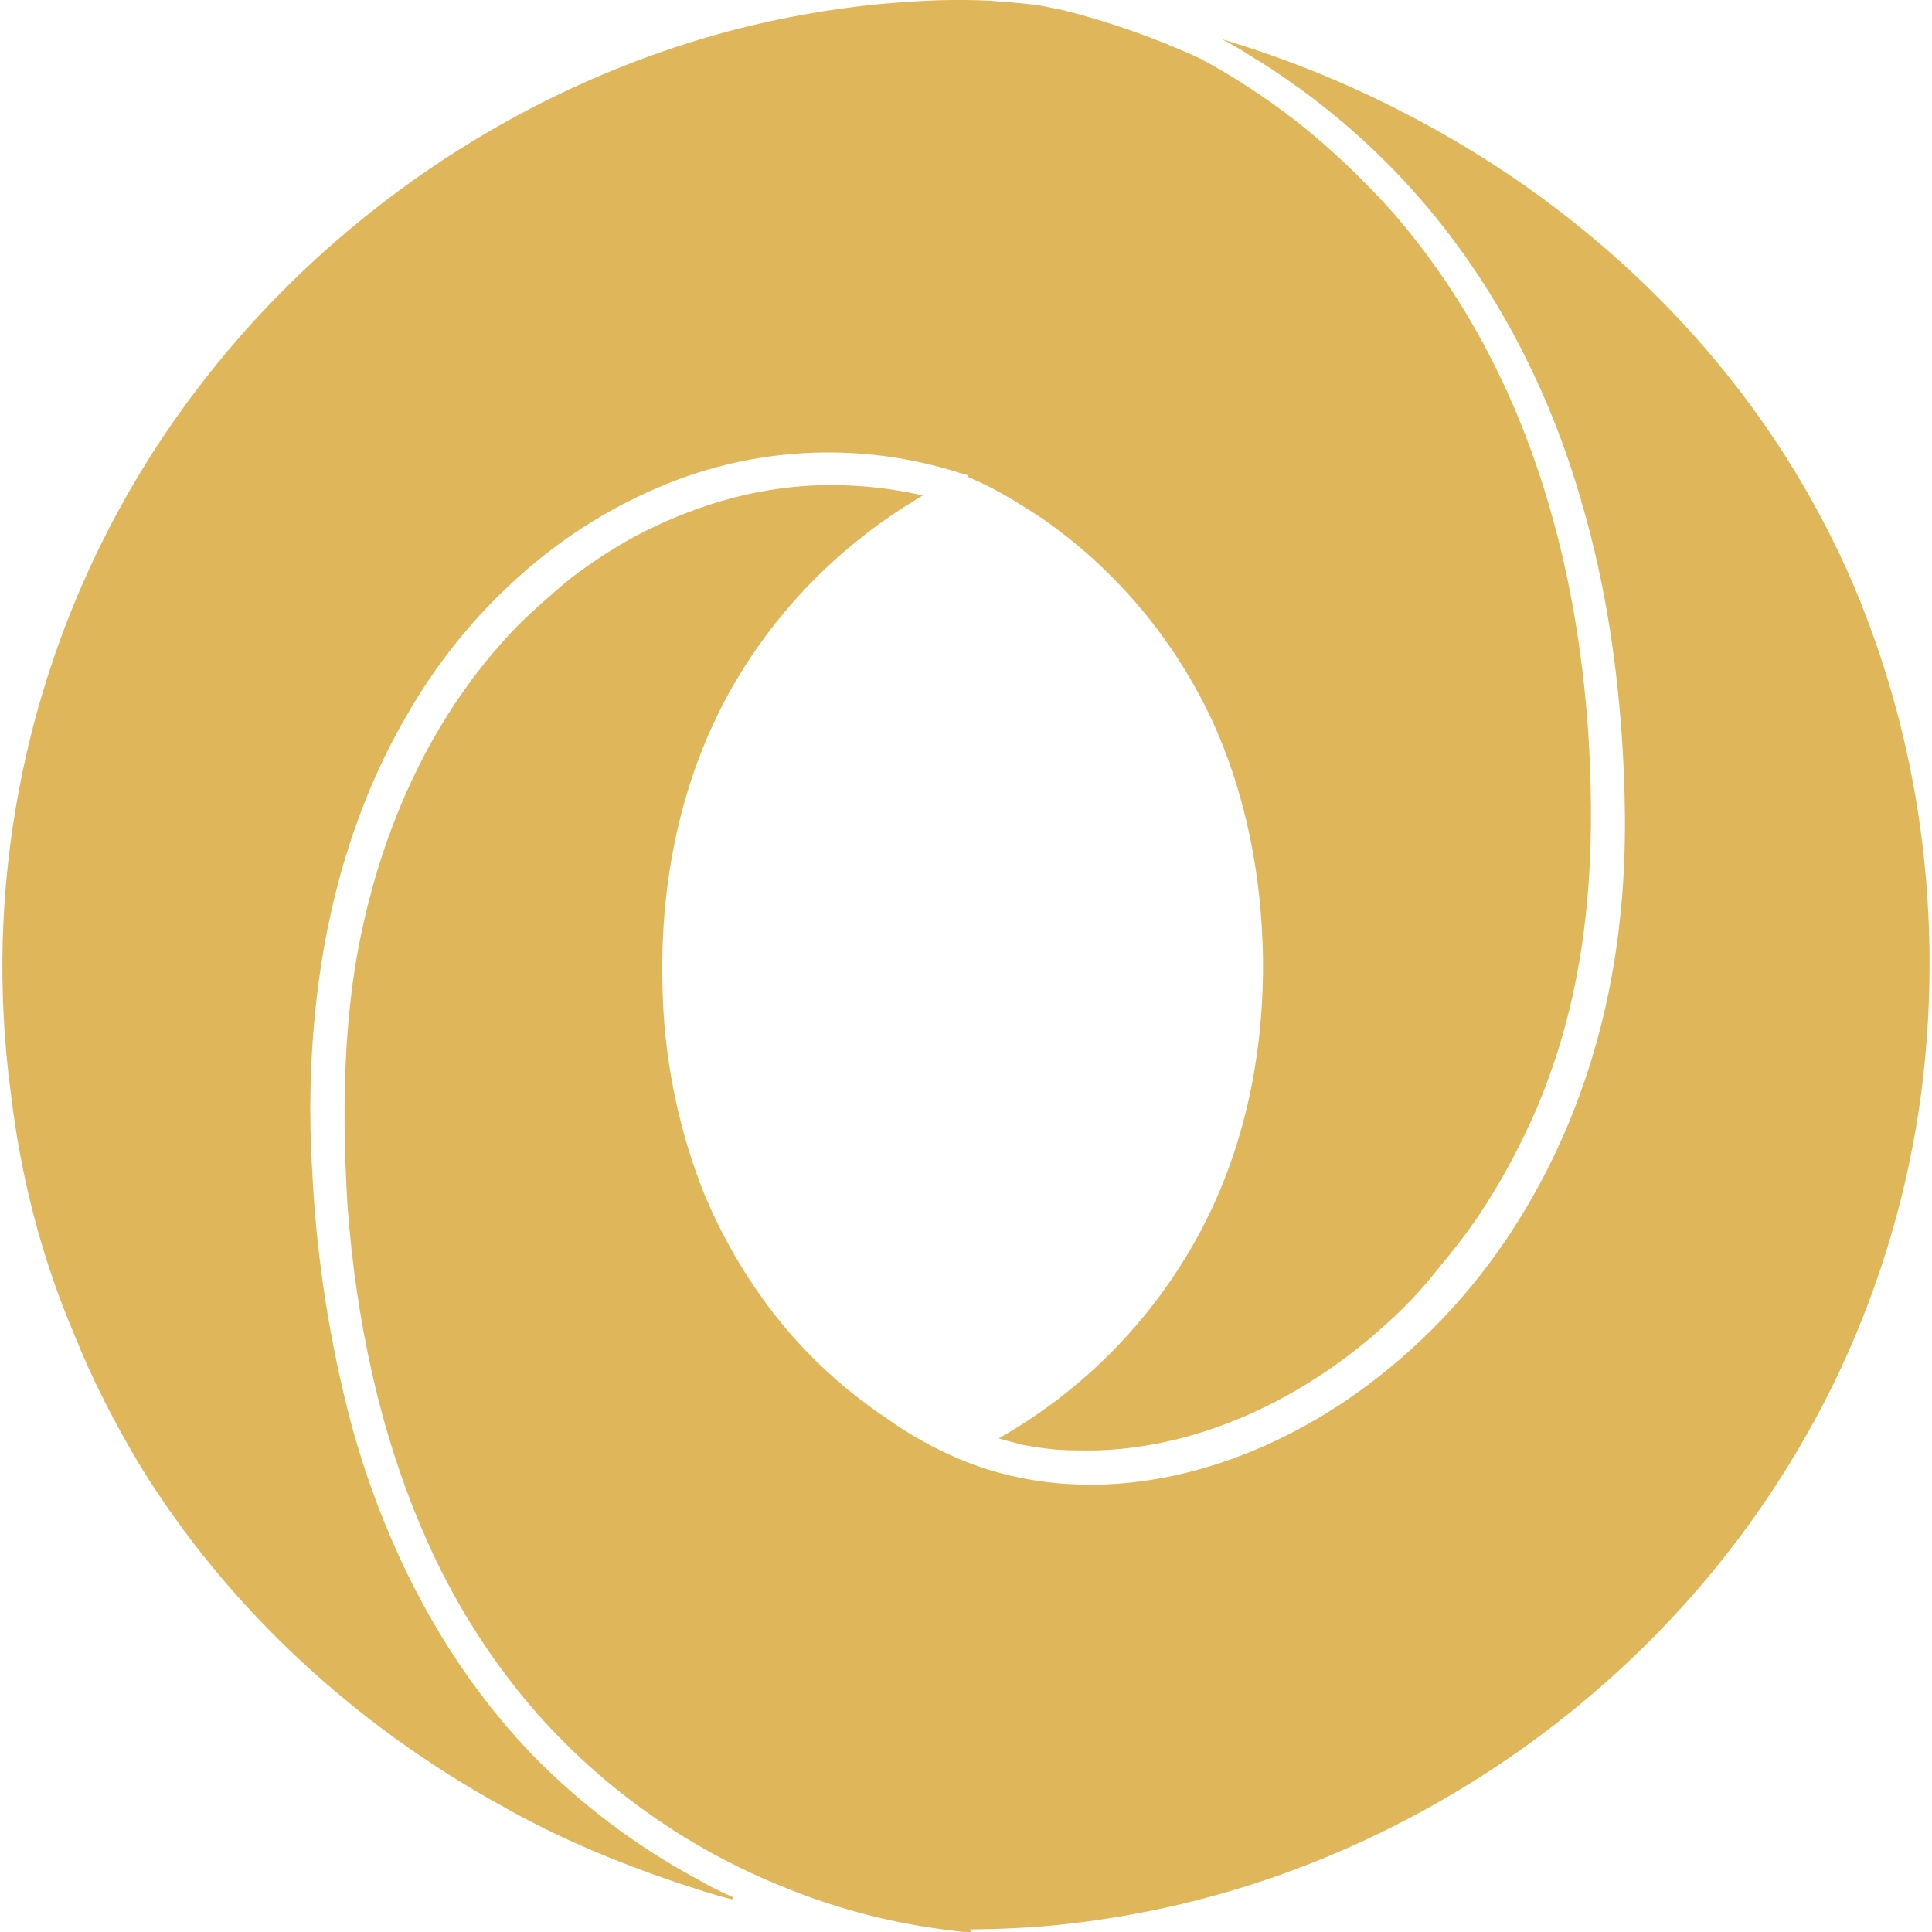
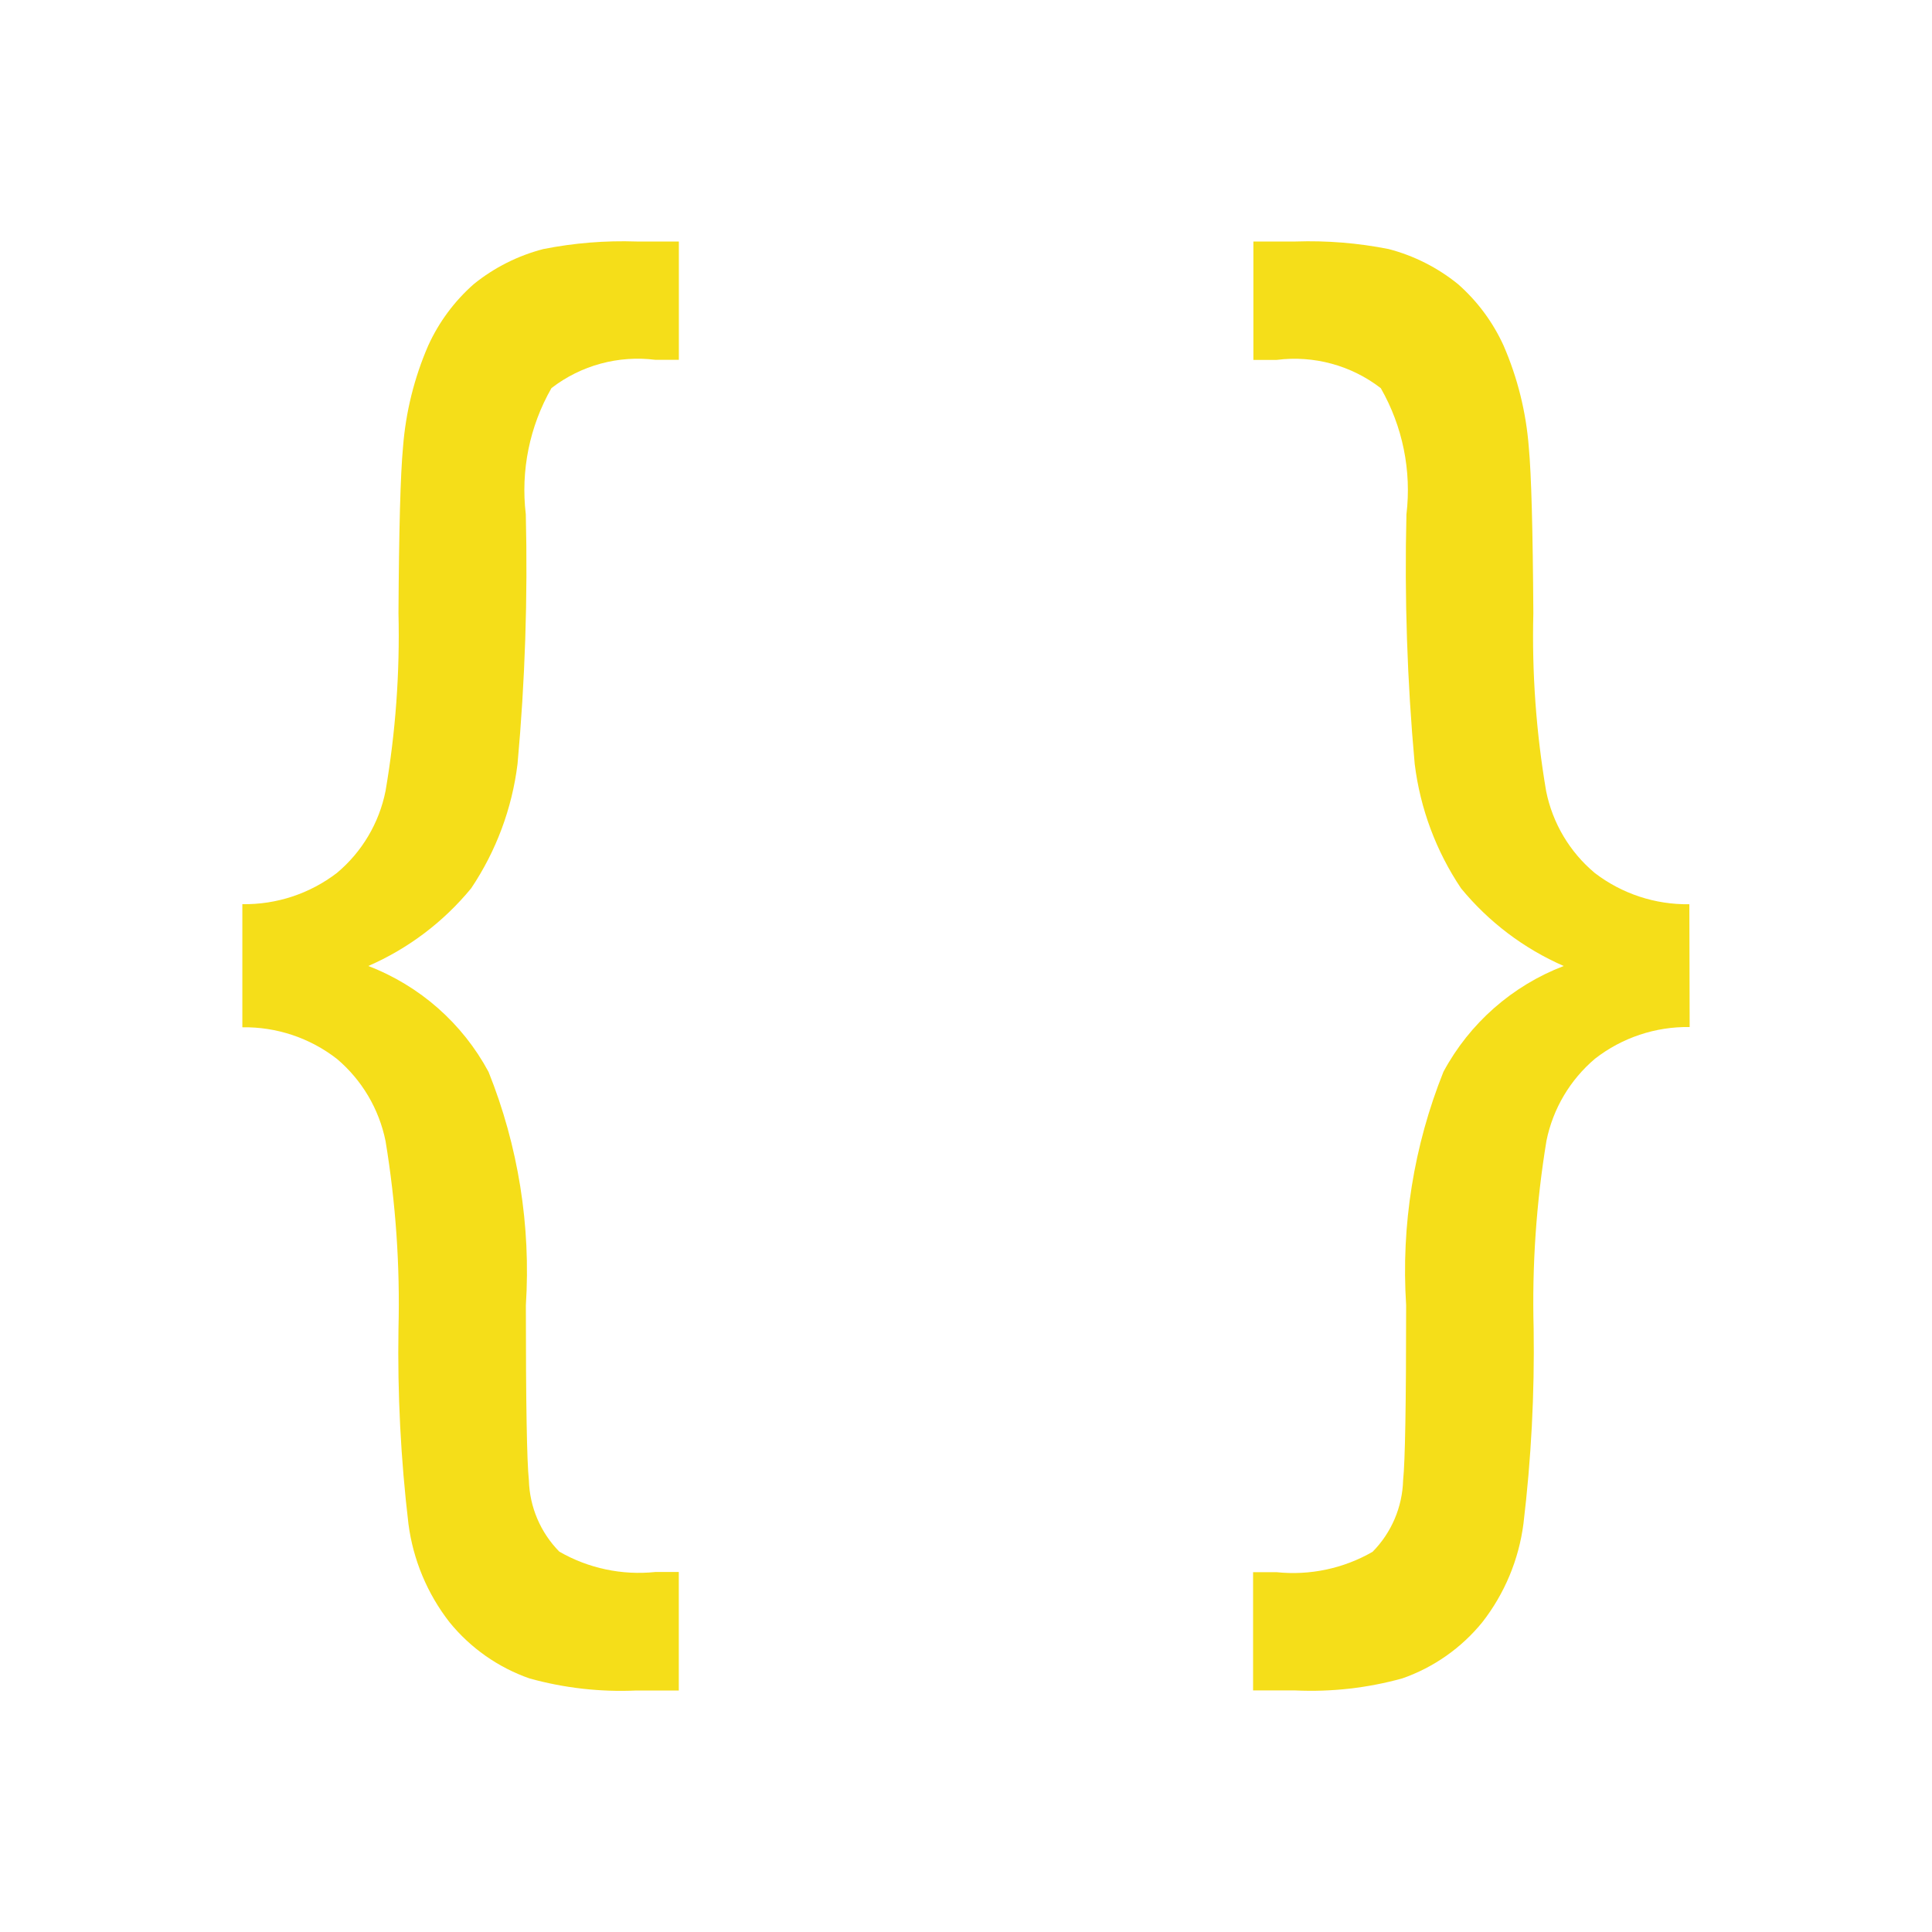
- <svg xmlns="http://www.w3.org/2000/svg" fill="#E0B65A" role="img" viewBox="0 0 24 24">
-   <path d="M12.043 23.968c.479-.004.953-.029 1.426-.094a11.805 11.805 0 003.146-.863 12.404 12.404 0 003.793-2.542 11.977 11.977 0 002.44-3.427 11.794 11.794 0 001.02-3.476c.149-1.16.135-2.346-.045-3.499a11.96 11.96 0 00-.793-2.788 11.197 11.197 0 00-.854-1.617c-1.168-1.837-2.861-3.314-4.81-4.3a12.835 12.835 0 00-2.172-.87h-.005c.119.063.24.132.345.201.12.074.239.146.351.225a8.93 8.93 0 011.559 1.33c1.063 1.145 1.797 2.548 2.218 4.041.284.982.434 1.998.495 3.017.044.743.044 1.491-.047 2.229-.149 1.27-.554 2.51-1.228 3.596a7.475 7.475 0 01-1.903 2.084c-1.244.928-2.877 1.482-4.436 1.114a3.916 3.916 0 01-.748-.258 4.692 4.692 0 01-.779-.45 6.08 6.08 0 01-1.244-1.105 6.507 6.507 0 01-1.049-1.747 7.366 7.366 0 01-.494-2.54c-.03-1.273.225-2.553.854-3.67a6.43 6.43 0 011.663-1.918c.225-.178.464-.333.704-.479l.016-.007a5.121 5.121 0 00-1.441-.12 4.963 4.963 0 00-1.228.24c-.359.12-.704.27-1.019.45a6.146 6.146 0 00-.733.494c-.211.18-.42.36-.615.555-1.123 1.153-1.768 2.682-2.022 4.256-.15.973-.15 1.96-.091 2.95.105 1.395.391 2.787.945 4.062a8.518 8.518 0 001.348 2.173 8.14 8.14 0 003.132 2.23 7.934 7.934 0 002.113.54c.074.015.149.015.209.015zm-2.934-.398a4.102 4.102 0 01-.45-.228 8.5 8.5 0 01-2.038-1.534c-1.094-1.137-1.827-2.566-2.247-4.08a15.184 15.184 0 01-.495-3.172 12.14 12.14 0 01.046-2.082c.135-1.257.495-2.501 1.124-3.58a6.889 6.889 0 011.783-2.053 6.23 6.23 0 011.633-.9 5.363 5.363 0 013.522-.045c.029 0 .029 0 .045.03.015.015.045.015.06.03.045.016.104.045.165.074.239.12.479.271.704.42a6.294 6.294 0 012.097 2.502c.42.914.615 1.934.631 2.938.014 1.079-.18 2.157-.645 3.146a6.42 6.42 0 01-2.638 2.832c.09.03.18.045.271.075.225.044.449.074.688.074 1.468.045 2.892-.66 3.94-1.647.195-.18.375-.375.54-.585.225-.27.435-.54.614-.823.239-.375.435-.75.614-1.154a8.112 8.112 0 00.509-1.664c.196-1.004.211-2.022.149-3.026-.135-2.022-.673-4.045-1.842-5.724a9.054 9.054 0 00-.555-.719 9.868 9.868 0 00-1.063-1.034 8.477 8.477 0 00-1.363-.915 9.927 9.927 0 00-1.692-.598l-.3-.06c-.209-.03-.42-.044-.634-.06a8.453 8.453 0 00-1.015.016c-.704.045-1.412.16-2.112.337C5.799 1.227 2.863 3.566 1.3 6.67A11.834 11.834 0 00.238 9.801a11.81 11.81 0 00-.104 3.775c.12 1.02.374 2.023.778 2.977.227.57.511 1.124.825 1.648 1.094 1.783 2.683 3.236 4.51 4.24.688.39 1.408.69 2.157.944.226.074.45.15.689.21z" />
+ <svg xmlns="http://www.w3.org/2000/svg" viewBox="0 0 32 32">
+   <path d="M4.014,14.976a2.51,2.51,0,0,0,1.567-.518A2.377,2.377,0,0,0,6.386,13.1,15.261,15.261,0,0,0,6.6,10.156q.012-2.085.075-2.747a5.236,5.236,0,0,1,.418-1.686,3.025,3.025,0,0,1,.755-1.018A3.046,3.046,0,0,1,9,4.125,6.762,6.762,0,0,1,10.544,4h.7V5.96h-.387a2.338,2.338,0,0,0-1.723.468A3.4,3.4,0,0,0,8.709,8.52a36.054,36.054,0,0,1-.137,4.133,4.734,4.734,0,0,1-.768,2.06A4.567,4.567,0,0,1,6.1,16a3.809,3.809,0,0,1,1.992,1.754,8.861,8.861,0,0,1,.618,3.865q0,2.435.05,2.9A1.755,1.755,0,0,0,9.264,25.7a2.639,2.639,0,0,0,1.592.337h.387V28h-.7a5.655,5.655,0,0,1-1.773-.2,2.97,2.97,0,0,1-1.324-.93,3.353,3.353,0,0,1-.681-1.63A24.175,24.175,0,0,1,6.6,22.006,16.469,16.469,0,0,0,6.386,18.9a2.408,2.408,0,0,0-.805-1.361,2.489,2.489,0,0,0-1.567-.524Z" style="fill:#f5de19" />
+   <path d="M27.986,17.011a2.489,2.489,0,0,0-1.567.524,2.408,2.408,0,0,0-.805,1.361,16.469,16.469,0,0,0-.212,3.109,24.175,24.175,0,0,1-.169,3.234,3.353,3.353,0,0,1-.681,1.63,2.97,2.97,0,0,1-1.324.93,5.655,5.655,0,0,1-1.773.2h-.7V26.04h.387a2.639,2.639,0,0,0,1.592-.337,1.755,1.755,0,0,0,.506-1.186q.05-.462.05-2.9a8.861,8.861,0,0,1,.618-3.865A3.809,3.809,0,0,1,25.9,16a4.567,4.567,0,0,1-1.7-1.286,4.734,4.734,0,0,1-.768-2.06,36.054,36.054,0,0,1-.137-4.133,3.4,3.4,0,0,0-.425-2.092,2.338,2.338,0,0,0-1.723-.468h-.387V4h.7A6.762,6.762,0,0,1,23,4.125a3.046,3.046,0,0,1,1.149.581,3.025,3.025,0,0,1,.755,1.018,5.236,5.236,0,0,1,.418,1.686q.062.662.075,2.747a15.261,15.261,0,0,0,.212,2.947,2.377,2.377,0,0,0,.805,1.355,2.51,2.51,0,0,0,1.567.518Z" style="fill:#f5de19" />
</svg>
